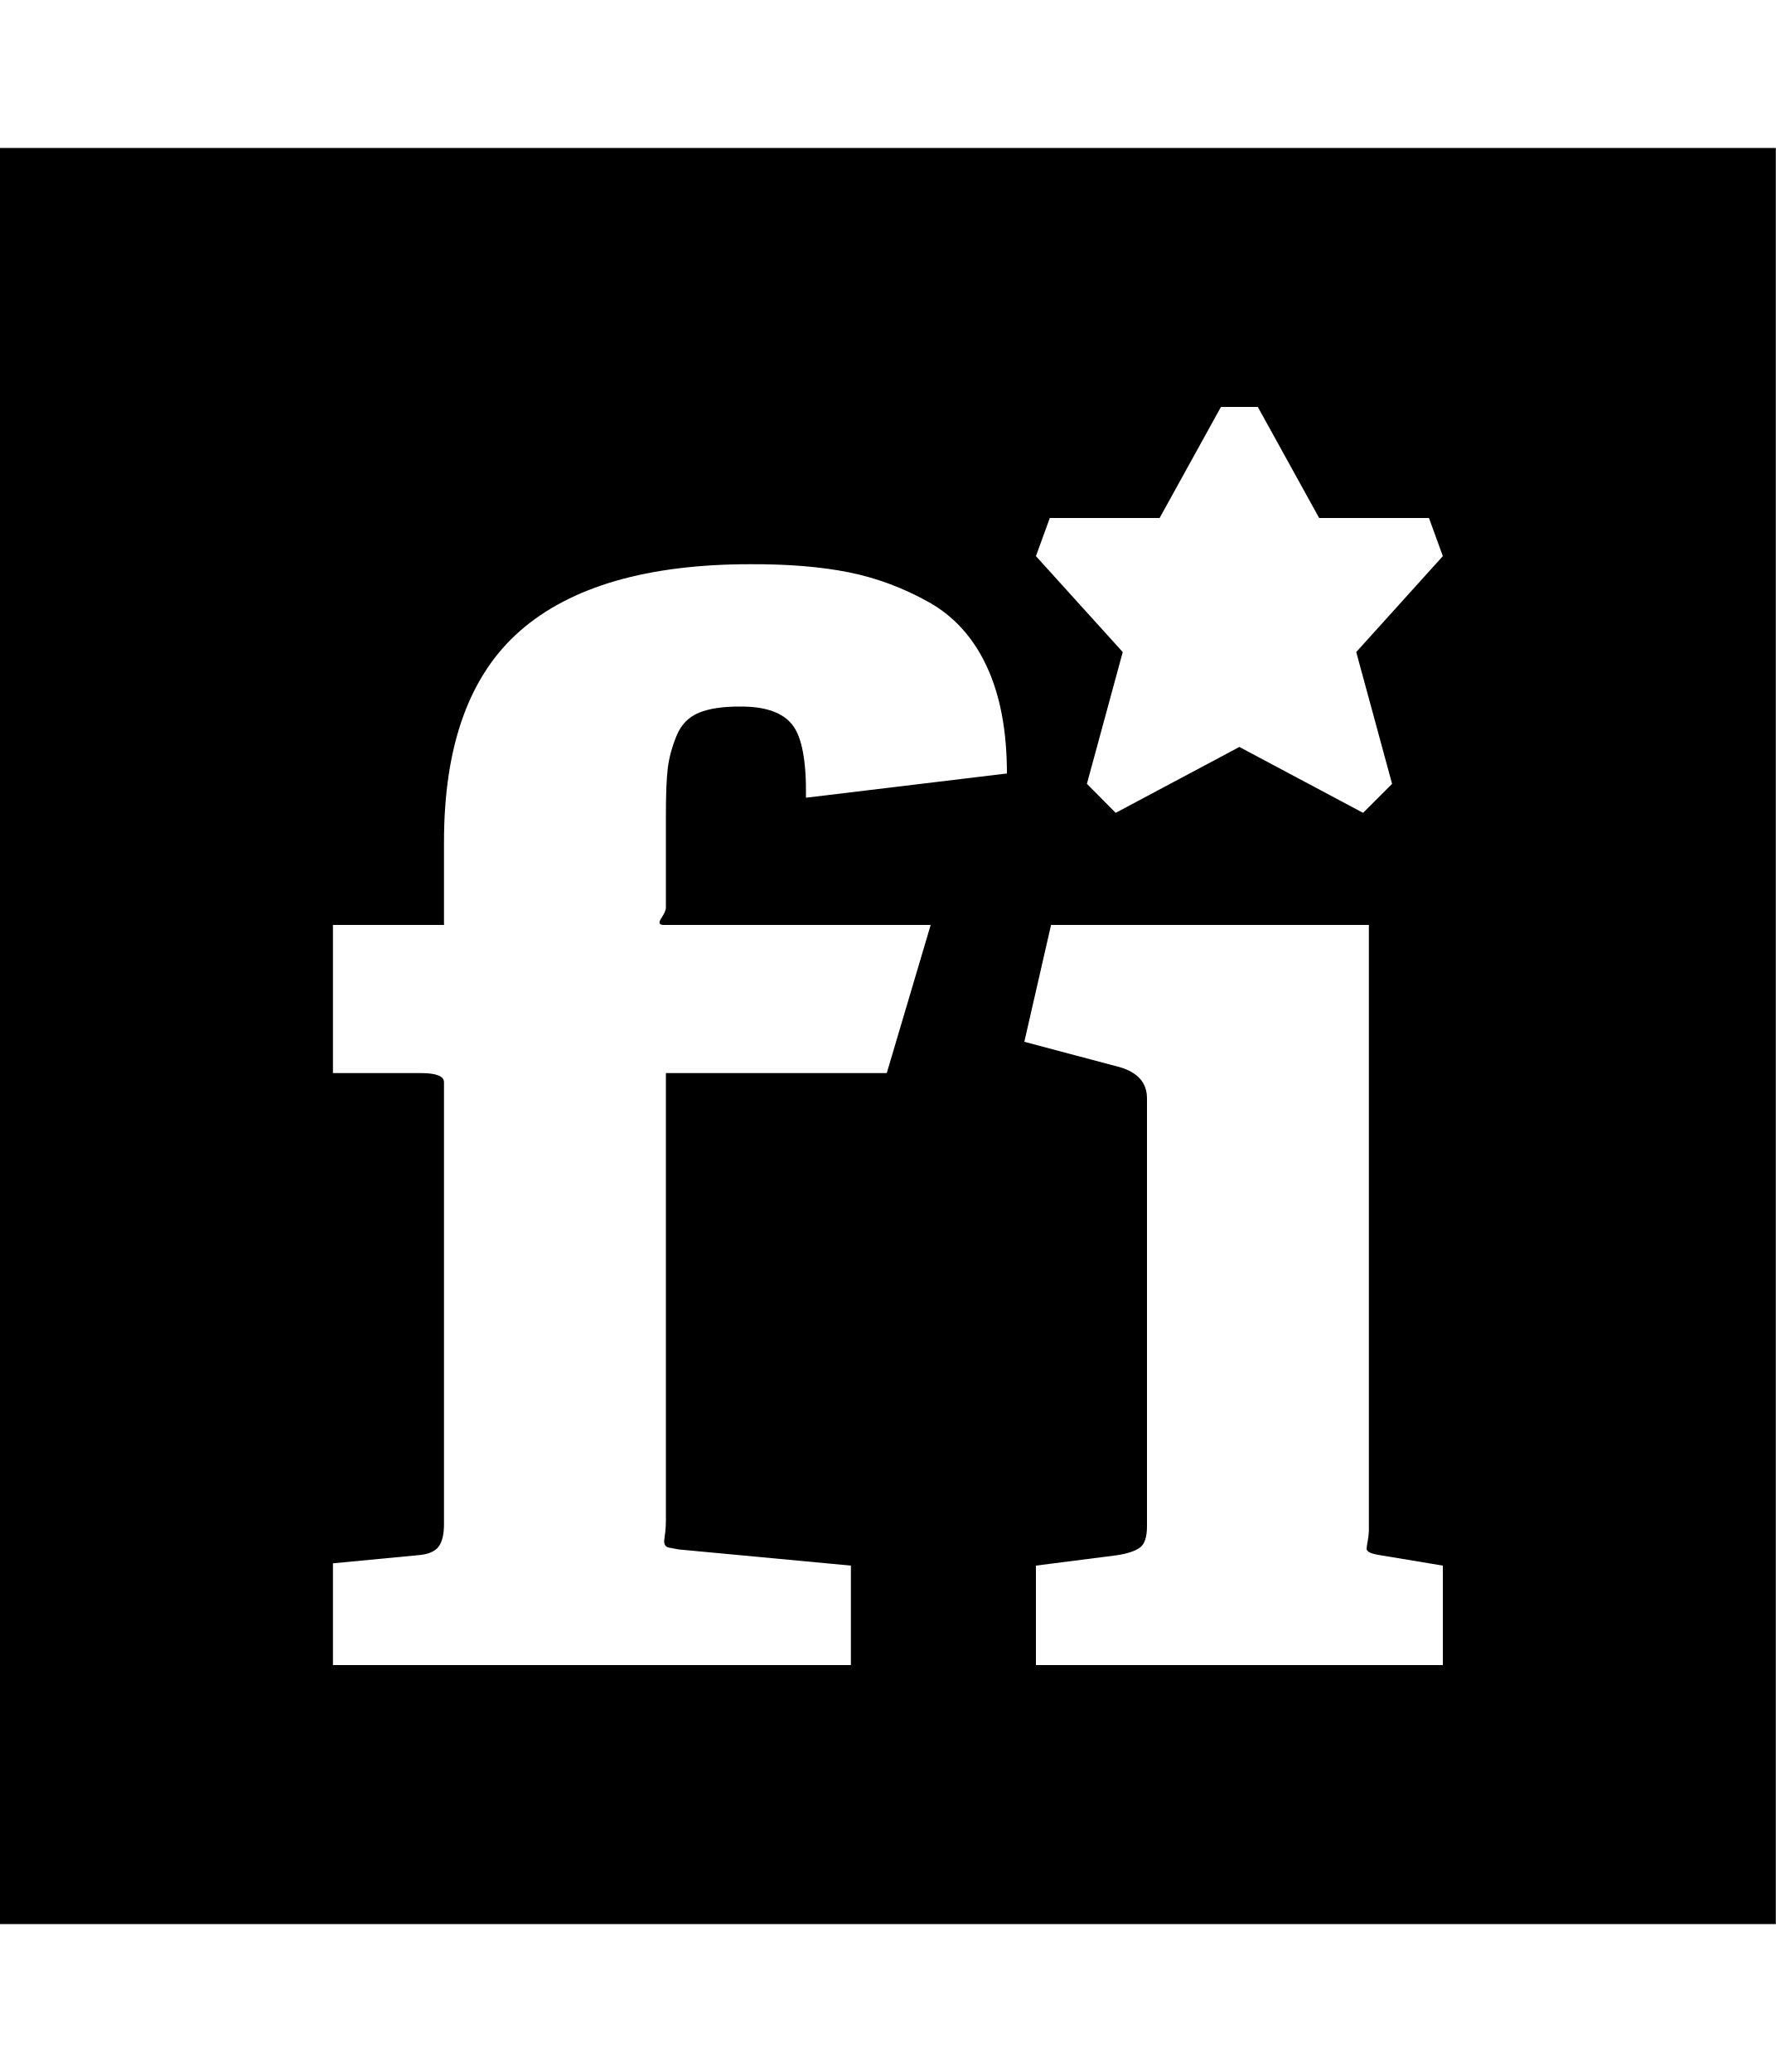
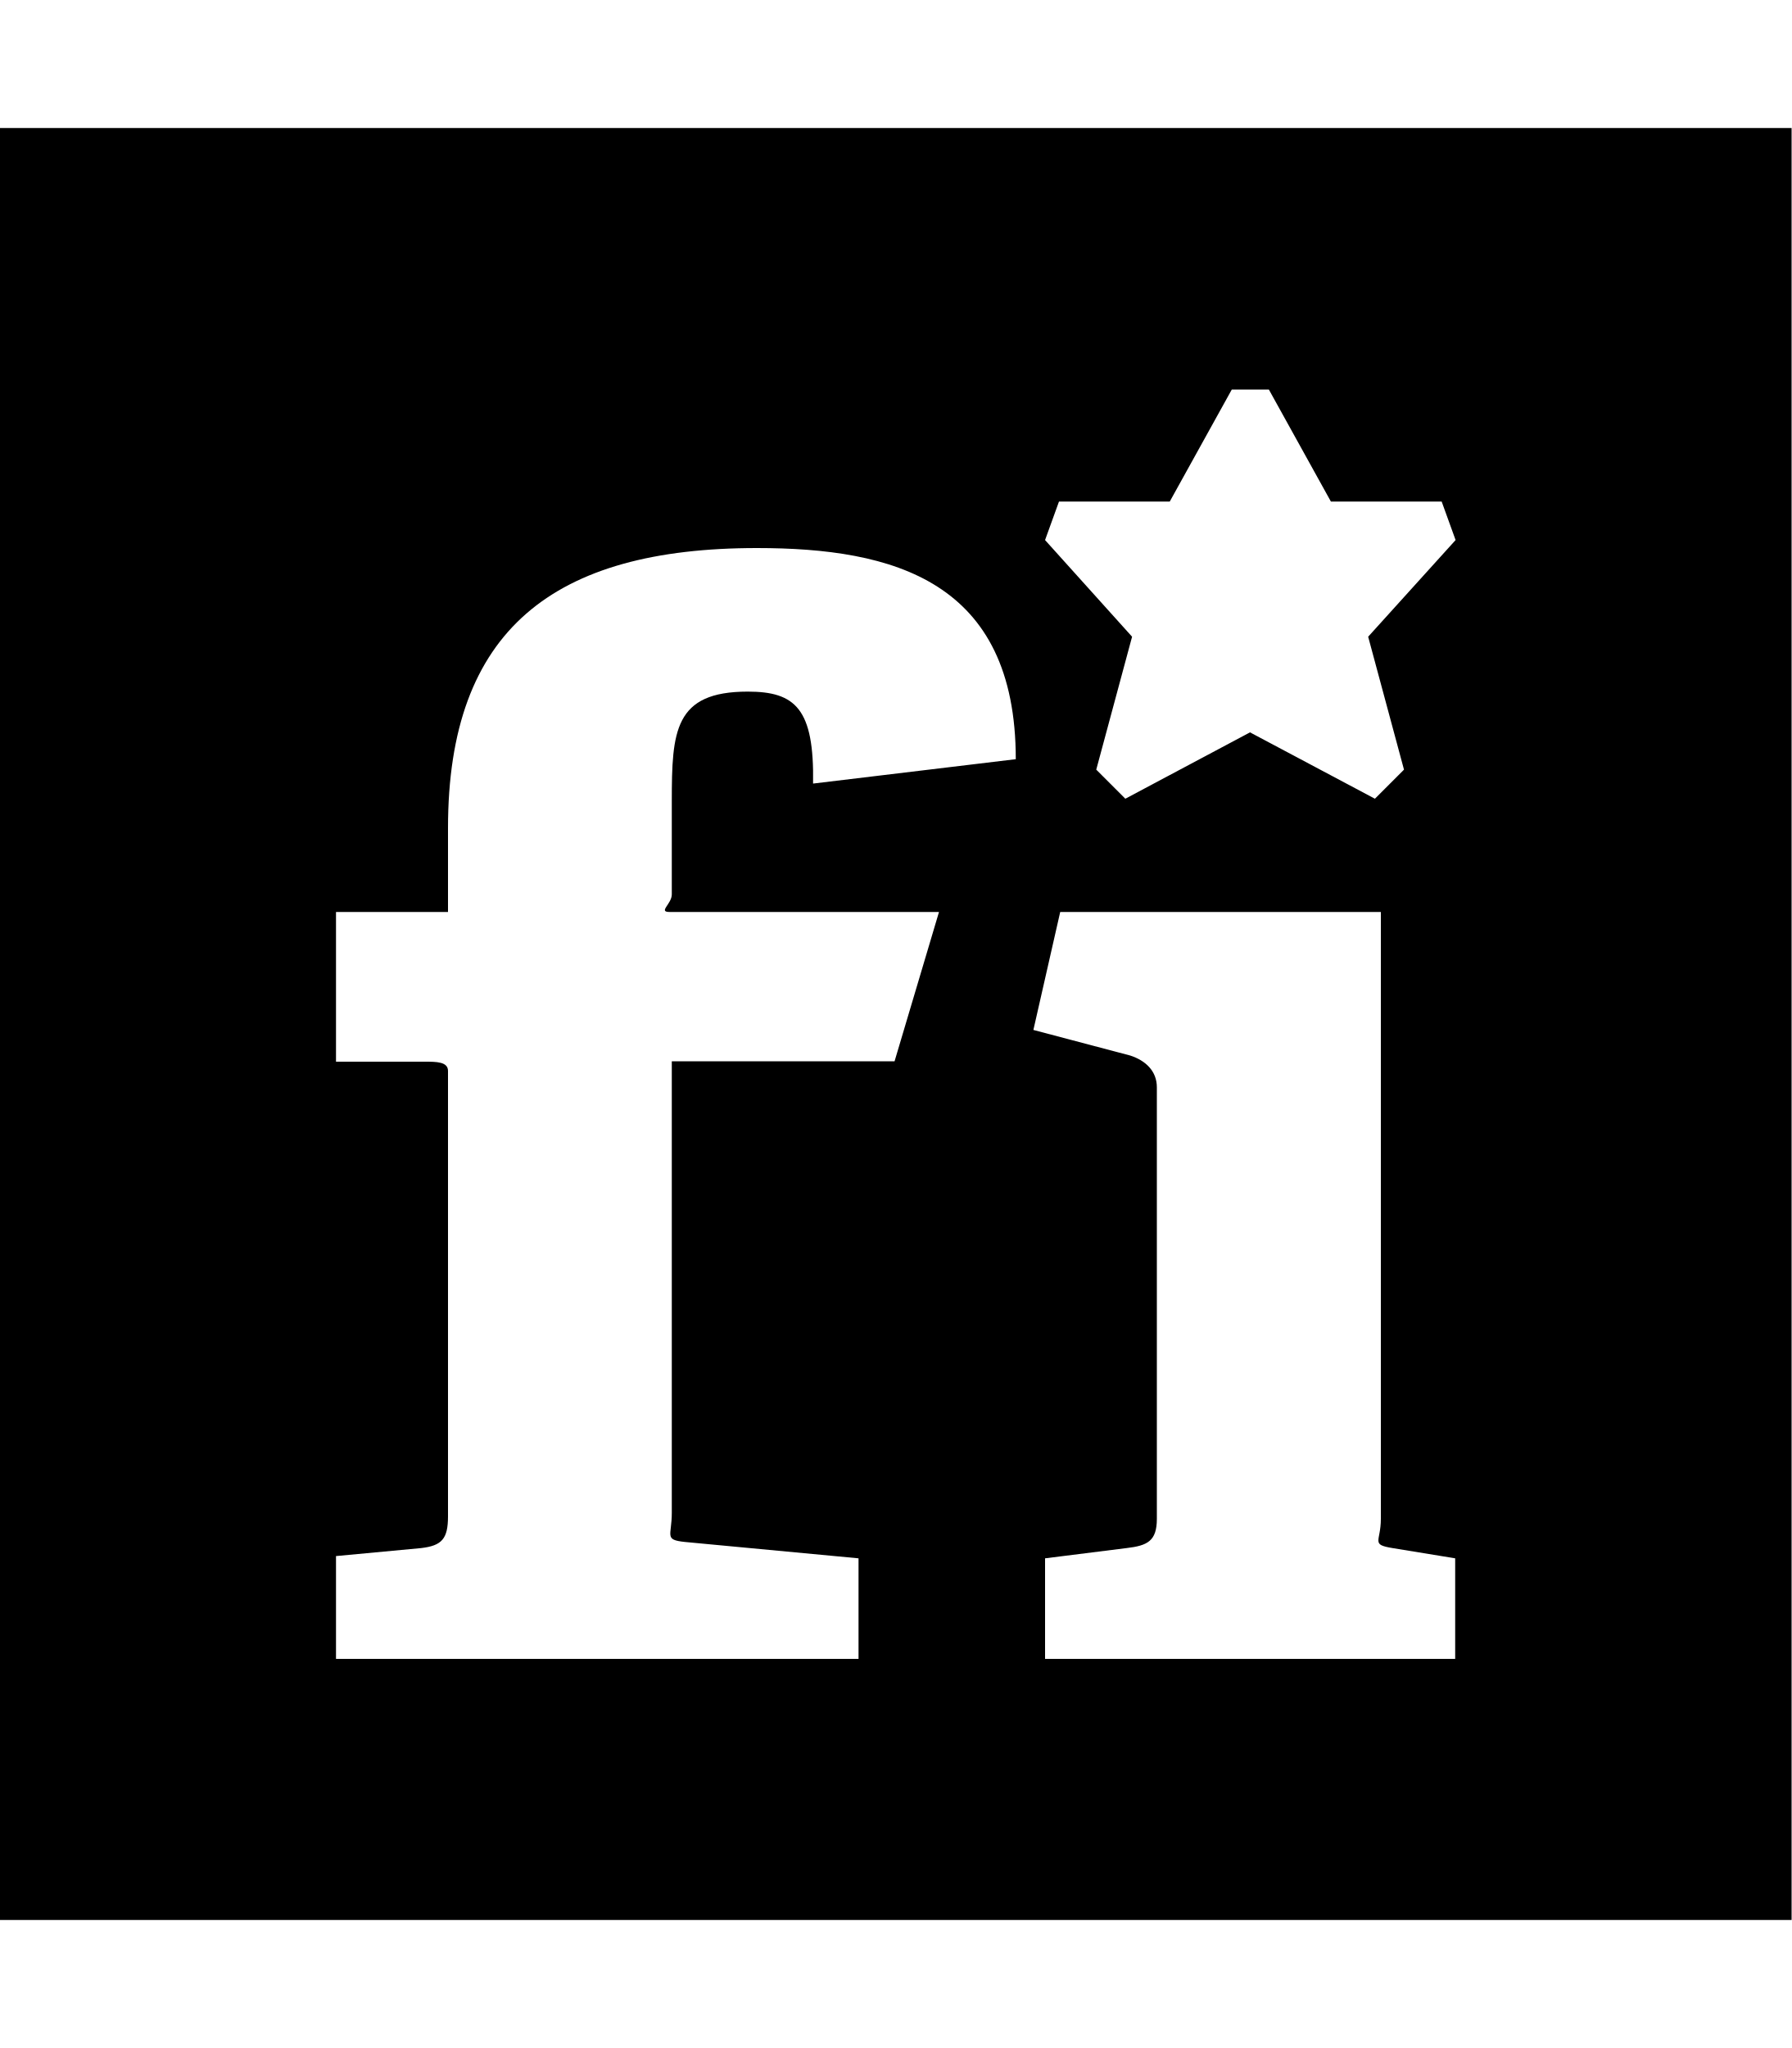
- <svg xmlns="http://www.w3.org/2000/svg" height="1000" width="857.1">
-   <path d="M0 71.4h857.1v857.2H0V71.4zM506.7 250l-6.7 18.4 41.9 46.3 -17.3 63.6 13.9 14 59.7 -31.8 59.7 31.8 14 -14 -17.3 -63.6 41.8 -46.3L689.7 250h-53l-29.6 -53.6h-17.8L559.7 250h-53zm-149 91q17.9 0 24.8 8.9T389 385l97 -11.7q0 -30.7 -9.7 -51.6t-28.2 -31.2 -38.5 -14.3 -47.4 -3.9q-74.3 0 -111.1 32.1t-36.8 101.9v40.1h-53.6v71.5h42.4q11.2 0 11.2 4.4v213.2q0 7.8 -2.8 11.2t-10 3.9l-40.8 3.9v49.1h250v-48l-83.1 -7.8q-3.4 -.6 -4.8 -.9t-1.9 -1.4 -.3 -2.2 .5 -3.9 .3 -5.6V517.9H428l21.2 -71.5H320.3q-3.3 0 -1.1 -3.3t2.2 -5v-44.7q0 -15.1 .9 -22.6t4.2 -15.6T337.3 344t20.4 -3zm338.7 462.6v-48l-30.1 -5q-3.9 -.6 -5.3 -1.4t-1.4 -1.7 .6 -4.2 .5 -6.7V446.4H507.3l-12.9 56.4 46.3 12.3q12.9 3.9 12.9 15v206.5q0 7.8 -3.4 10.3t-11.1 3.7l-39.1 5v48h196.4z" />
+ <svg xmlns="http://www.w3.org/2000/svg" height="1000" width="875">
+   <path d="M0 62.5v875h875v-875H0zm327 382.8h131.6l-21.7 72.9H328.1v220.5c0 11.3 -3.9 13.1 6.3 14.2l84.9 8V810H164.1v-50.2l41.6 -3.9c10.1 -1.2 13.1 -4.5 13.1 -15.5V522.9c0 -4.5 -5.7 -4.5 -11.4 -4.5h-43.3v-73.1h54.7v-41c0 -96.9 51.7 -136.7 150.9 -136.7 66.6 0 126.4 16 126.4 103.1l-99 11.9c.6 -36.5 -8.6 -44.9 -31.9 -44.9 -35.9 0 -37.1 19.3 -37.1 53.5v45.5c0 4.7 -6.8 8.6 -1.1 8.6zM710.9 810H510.4v-49.1l39.8 -5c10.2 -1.2 14.8 -3.4 14.8 -14.3V530.9c0 -8 -5.6 -13.1 -13 -15.5l-47.3 -12.5 13.1 -57.6h156.6v296.3c0 11.3 -5.1 12.5 5.7 14.3l30.6 5V810zM668.2 310.9l17.5 64.9L671.5 390l-61 -32.4L549.6 390l-14.2 -14.2 17.5 -64.9 -42.5 -47.2 6.8 -18.8h54.1l30.3 -54.7h18.1l30.3 54.7h54.1l6.8 18.8 -42.7 47.2z" />
</svg>
